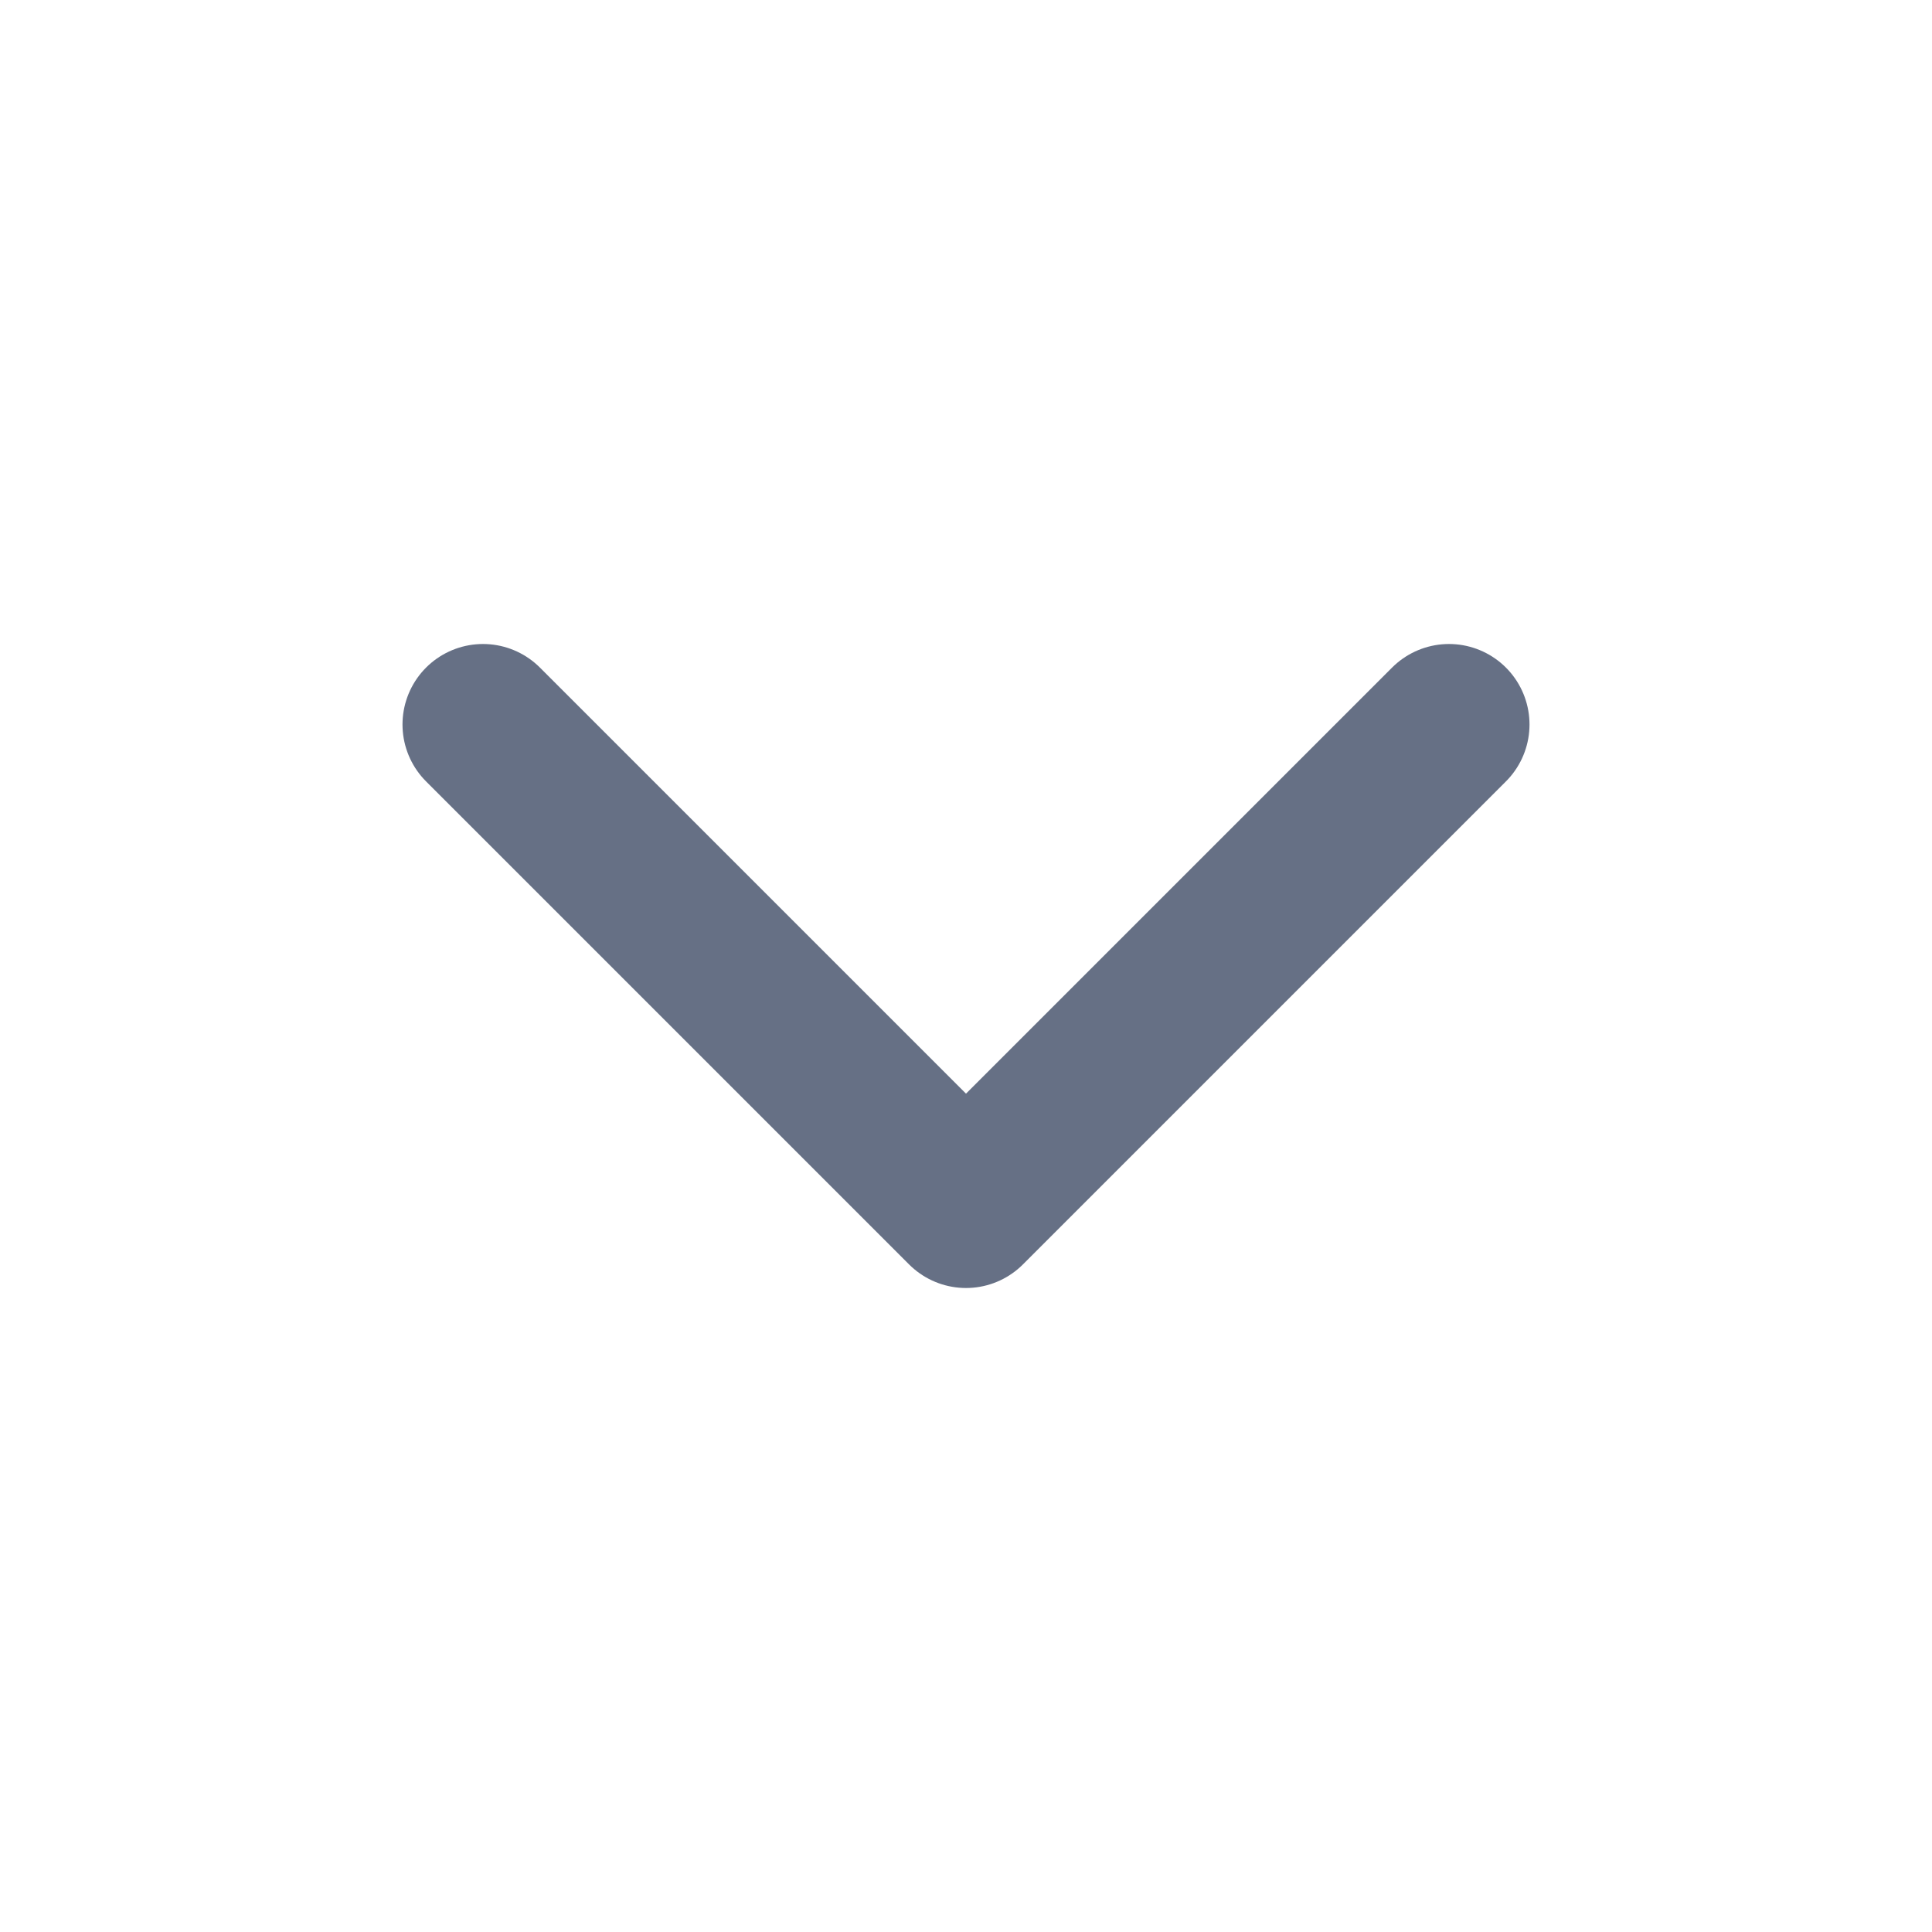
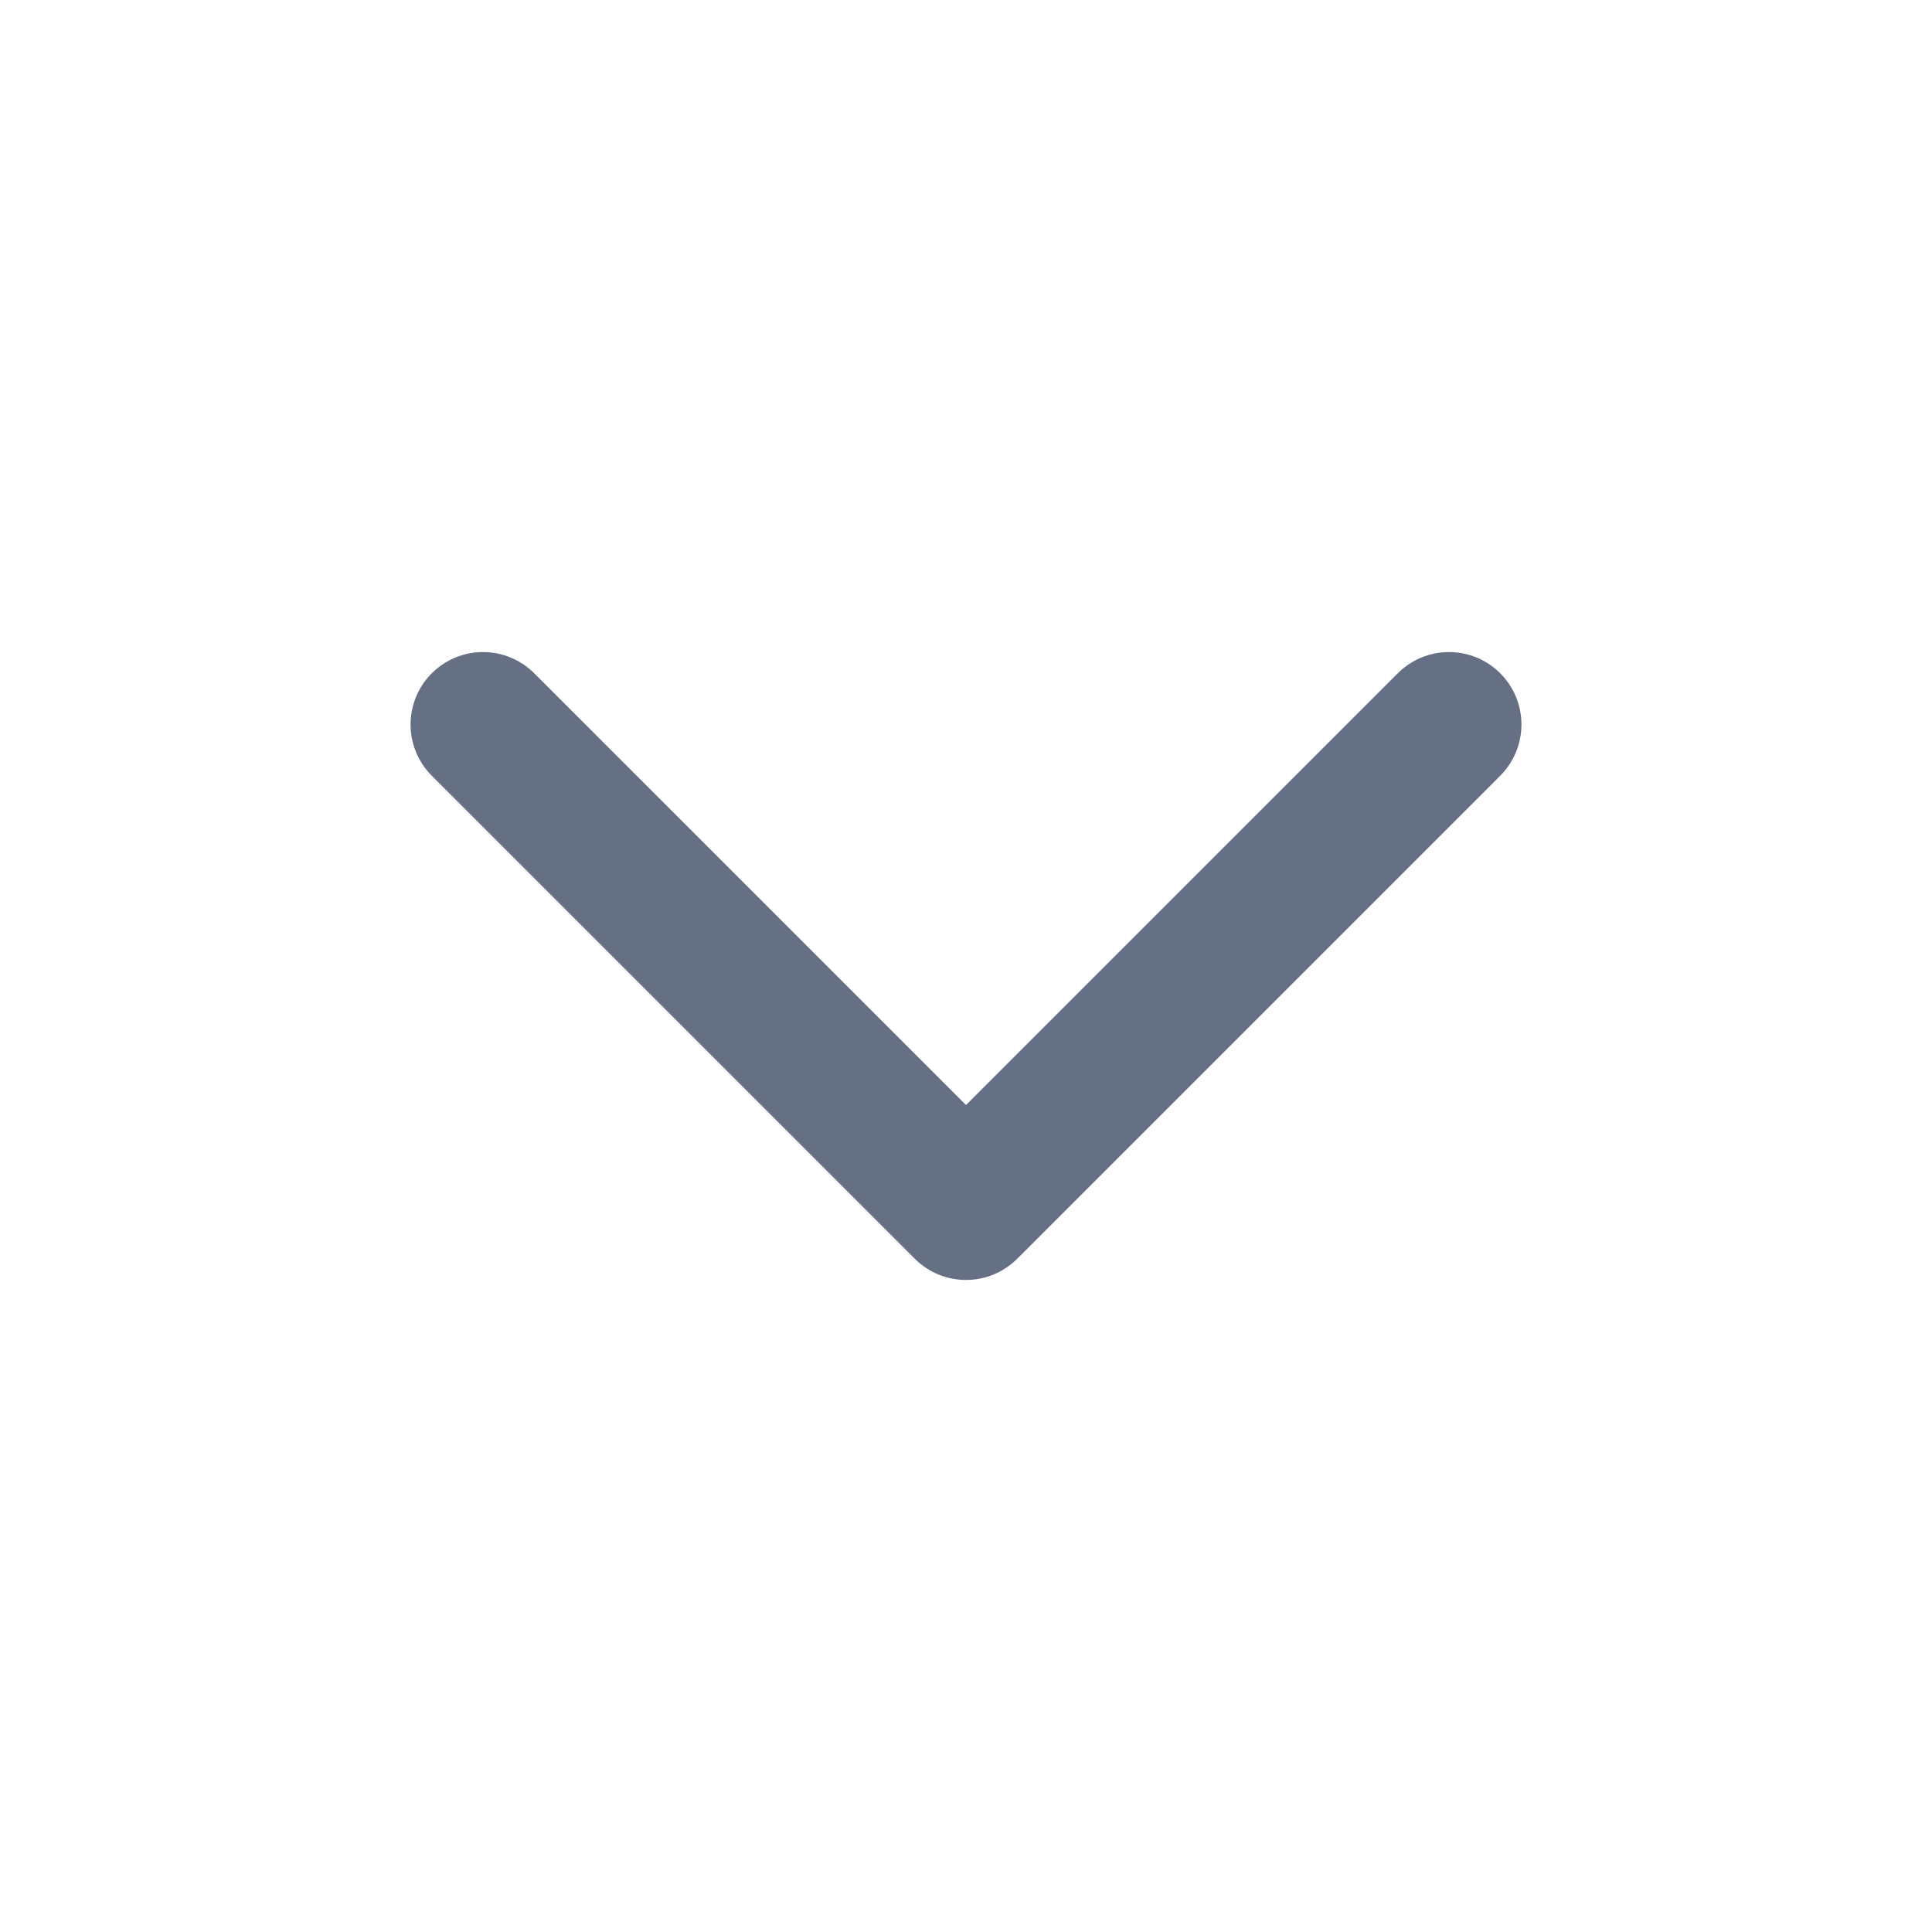
<svg xmlns="http://www.w3.org/2000/svg" width="24" height="24" viewBox="0 0 24 24" fill="none">
-   <path d="M6 9L12 15L18 9" stroke="#667085" stroke-width="2" stroke-linecap="round" stroke-linejoin="round" />
+   <path d="M6 9L12 15L18 9" stroke="#667085" stroke-width="1.8" stroke-linecap="round" stroke-linejoin="round" />
</svg>
